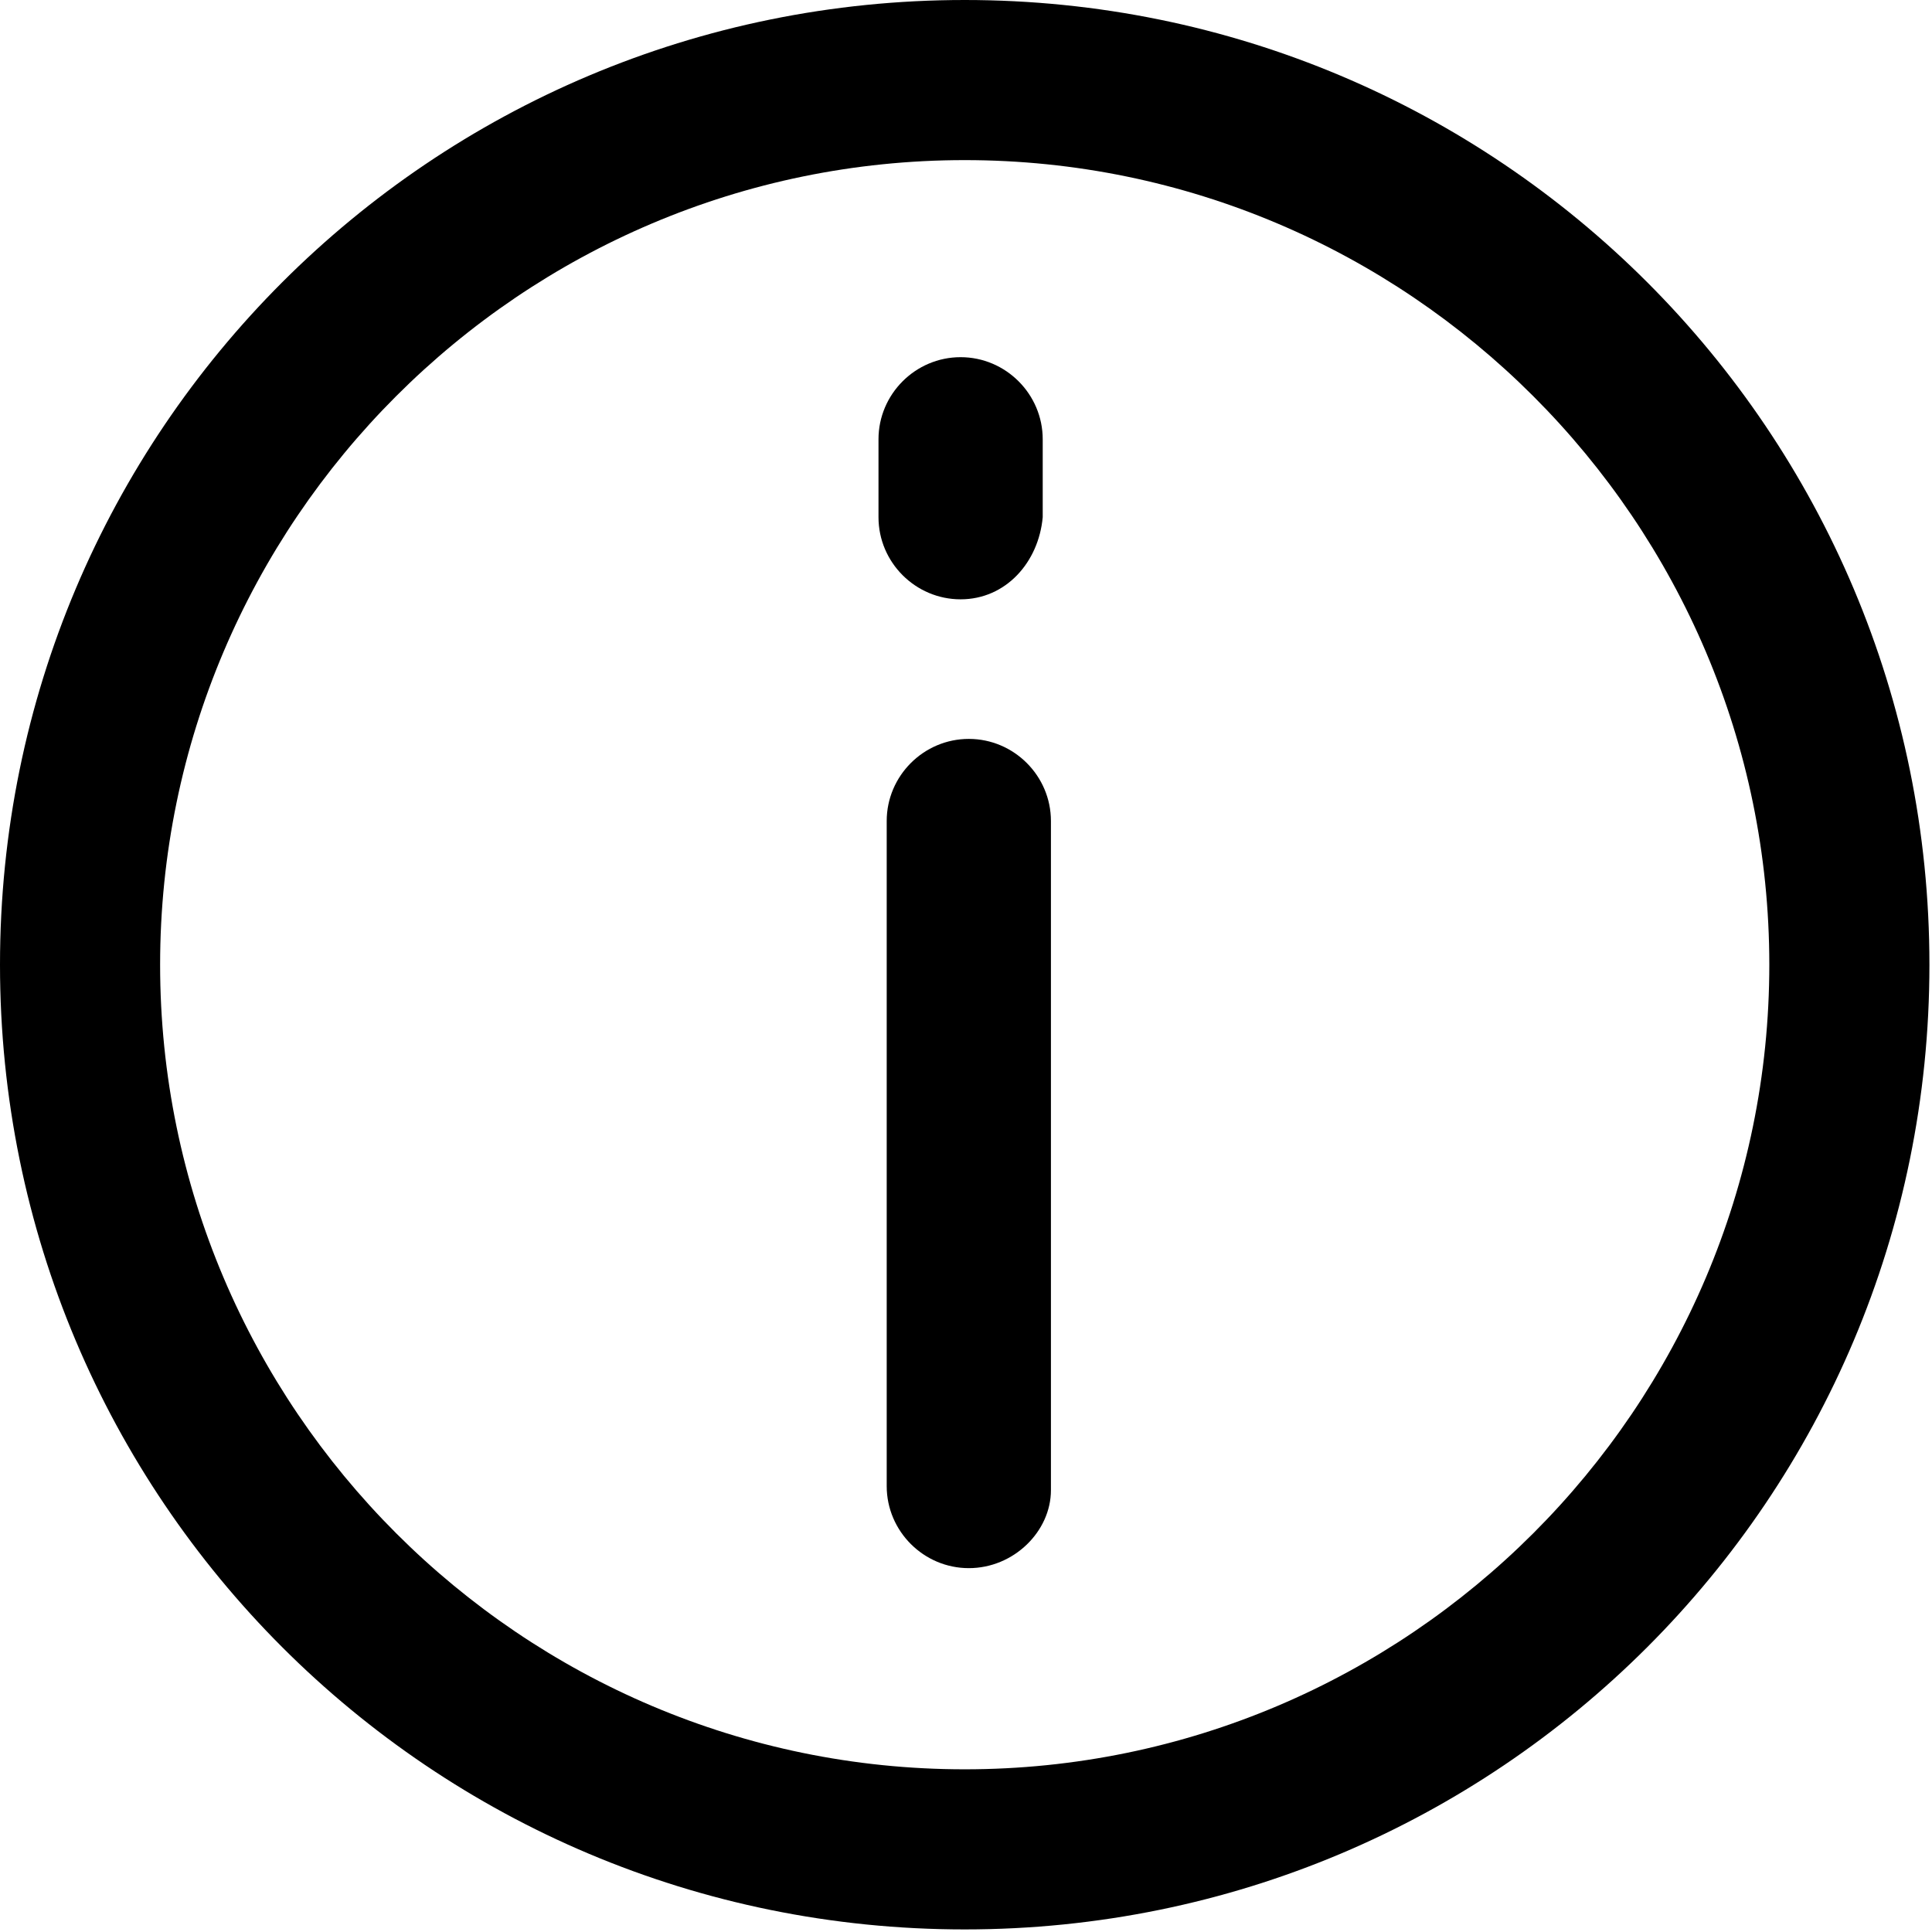
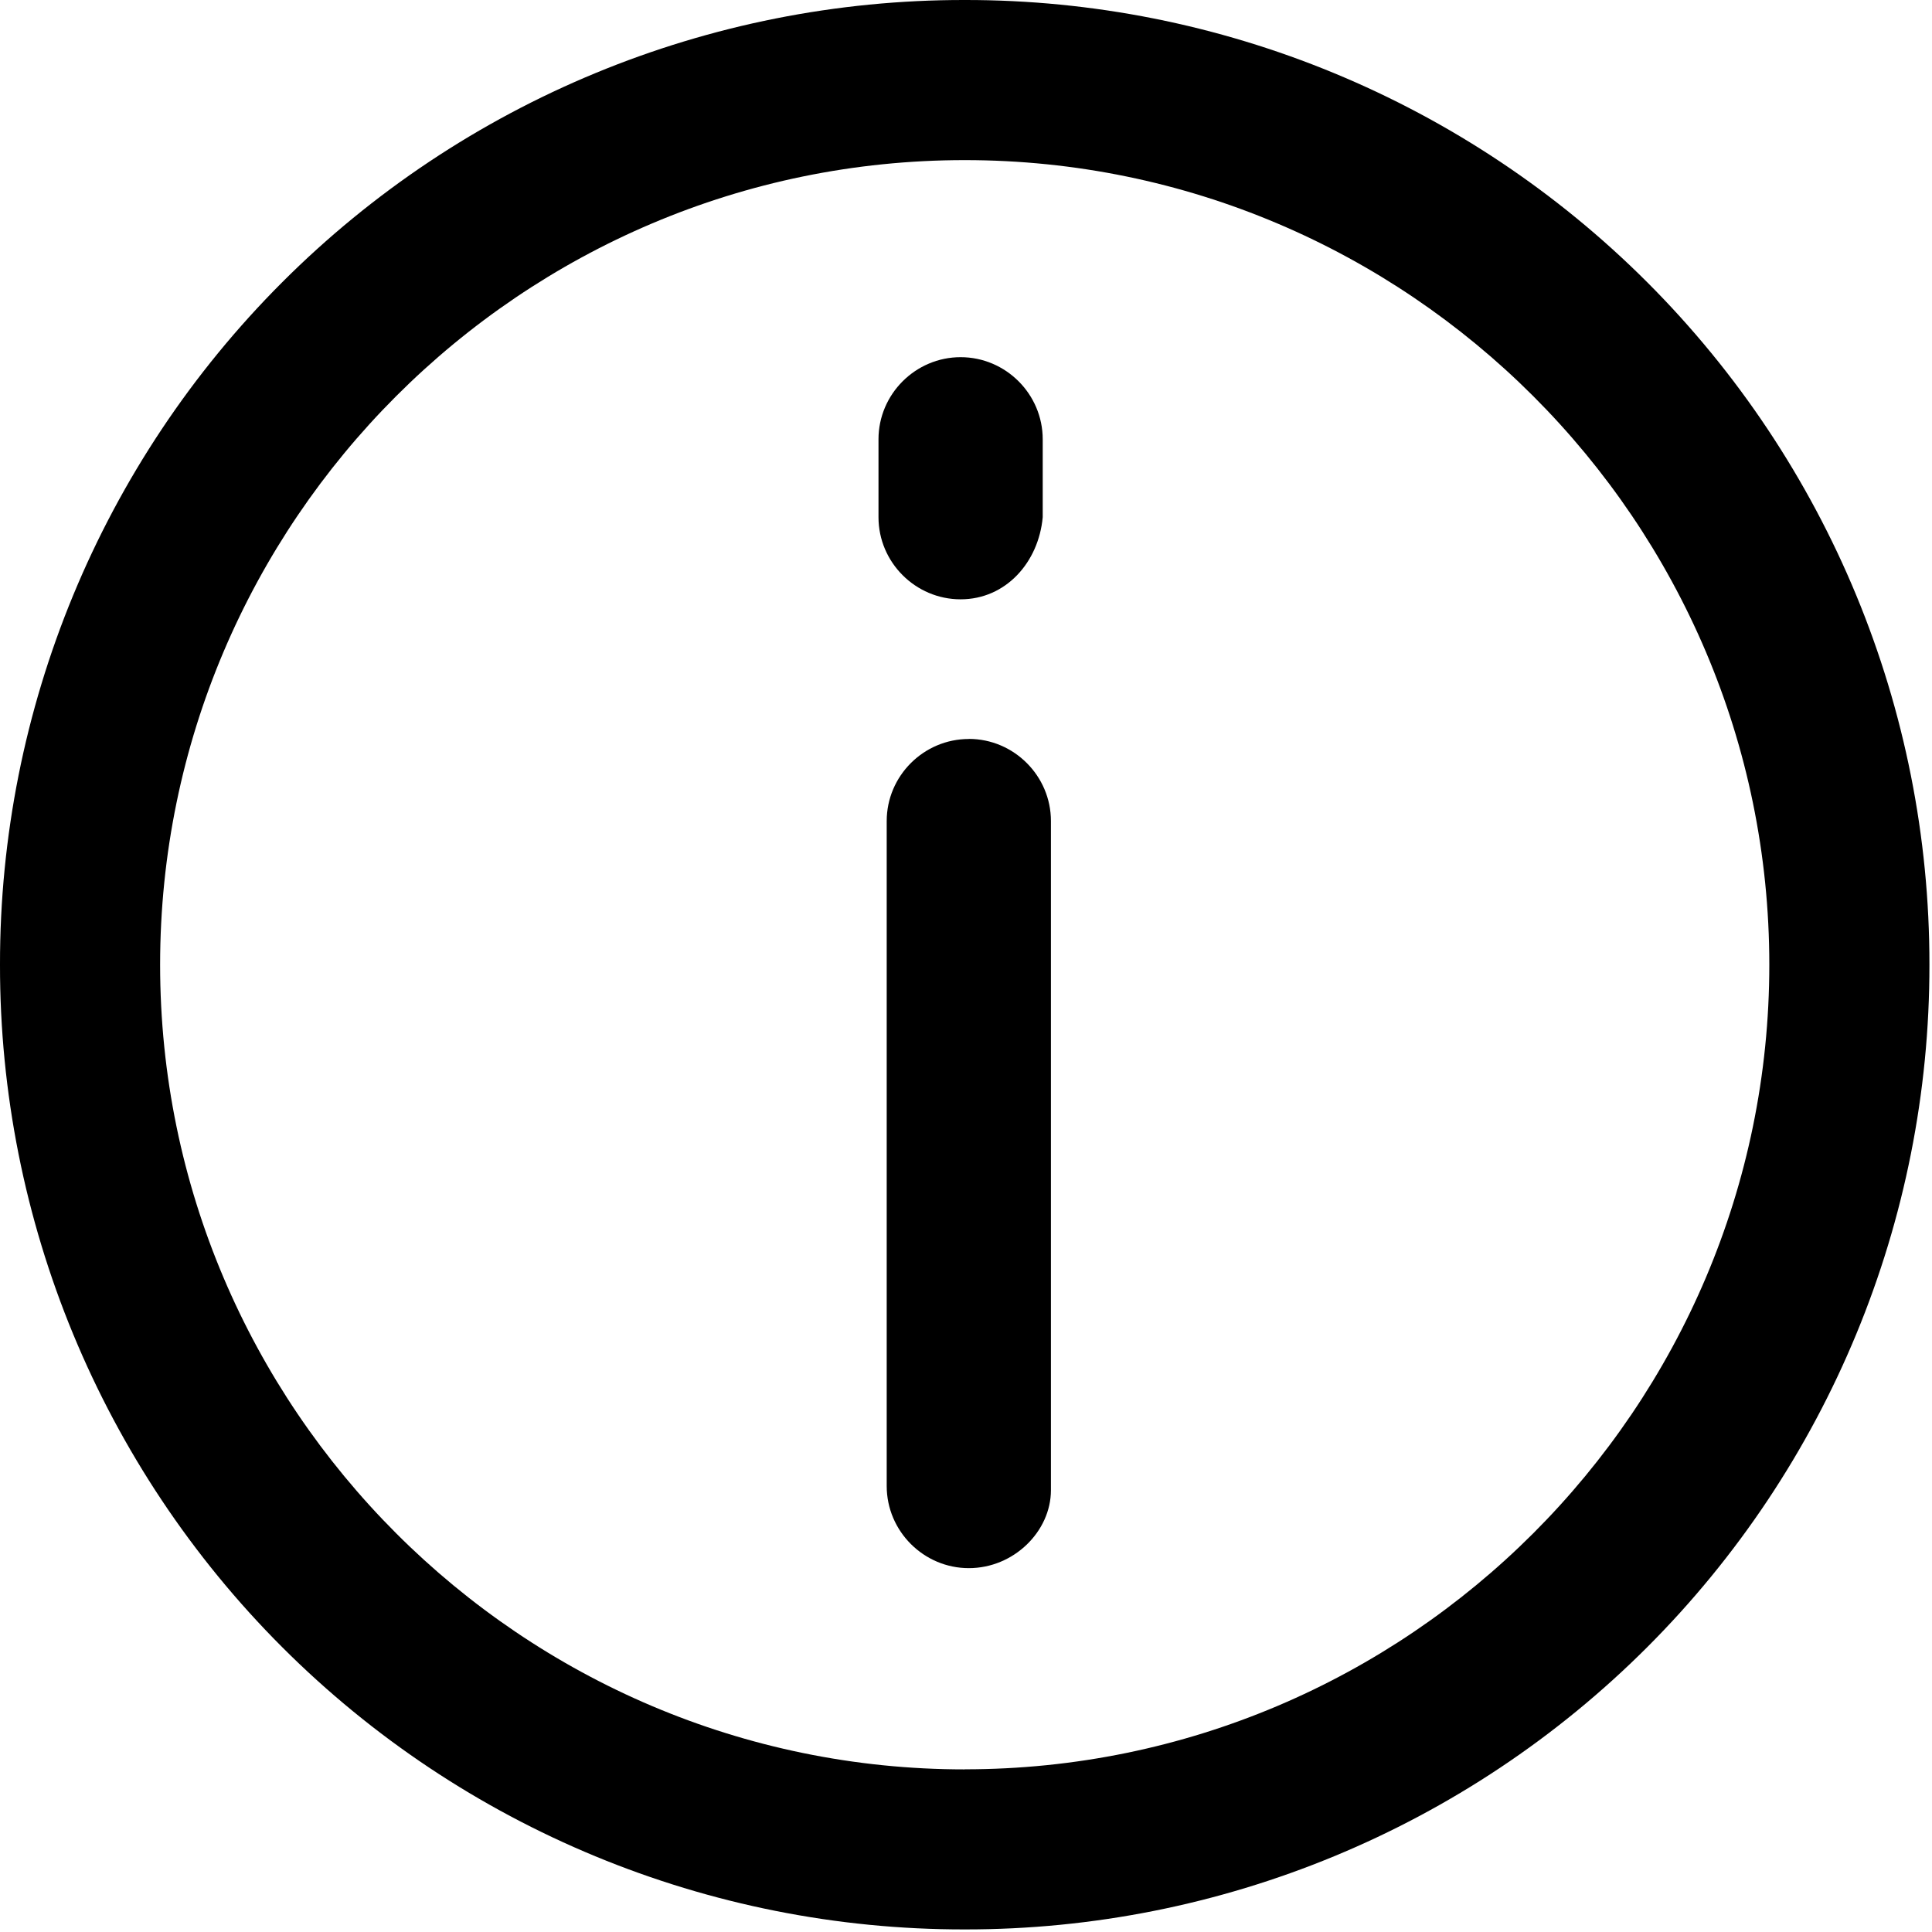
- <svg xmlns="http://www.w3.org/2000/svg" width="24" height="24" viewBox="0 0 24 24">
-   <g fill="none" fill-rule="evenodd">
-     <path fill="#000" fill-rule="nonzero" d="M11.984,0 C5.355,0 0,5.355 0,11.984 C0,18.614 5.355,23.968 11.984,23.968 C18.614,23.968 23.968,18.614 23.968,11.984 C23.968,5.355 18.614,0 11.984,0 Z M11.984,21.979 C6.477,21.979 1.989,17.492 1.989,11.984 C1.989,6.476 6.477,1.989 11.984,1.989 C17.492,1.989 21.979,6.477 21.979,11.984 C21.979,17.492 17.492,21.979 11.984,21.979 Z" />
-     <path fill="#000" fill-rule="nonzero" d="M12.035 9.179C11.474 9.179 11.015 9.638 11.015 10.199L11.015 18.461C11.015 19.021 11.474 19.48 12.035 19.48 12.596 19.48 13.055 19.021 13.055 18.512L13.055 10.199C13.055 9.638 12.596 9.179 12.035 9.179zM11.933 4.437C11.372 4.437 10.913 4.896 10.913 5.457L10.913 6.425C10.913 6.986 11.372 7.445 11.933 7.445 12.494 7.445 12.902 6.986 12.953 6.425L12.953 5.457C12.953 4.896 12.494 4.437 11.933 4.437z" />
+ <svg xmlns="http://www.w3.org/2000/svg" viewBox="0 0 24 24">
+   <g>
+     <path d="M11.984 0A11.97 11.97 0 0 0 0 11.984a11.97 11.97 0 0 0 11.984 11.984 11.97 11.97 0 0 0 11.984-11.984A11.97 11.97 0 0 0 11.984 0zm0 21.98c-5.507 0-9.995-4.488-9.995-9.996s4.488-9.995 9.995-9.995c5.508 0 9.995 4.488 9.995 9.995 0 5.508-4.487 9.995-9.995 9.995z" />
+     <path d="M12.035 9.18c-.56 0-1.02.458-1.02 1.02v8.26c0 .561.46 1.02 1.02 1.02.561 0 1.02-.459 1.02-.968v-8.313c0-.56-.459-1.02-1.02-1.02zm-.102-4.743c-.56 0-1.02.459-1.02 1.02v.968c0 .561.46 1.02 1.02 1.02.561 0 .969-.459 1.02-1.02v-.968c0-.561-.459-1.02-1.02-1.02z" />
  </g>
</svg>
